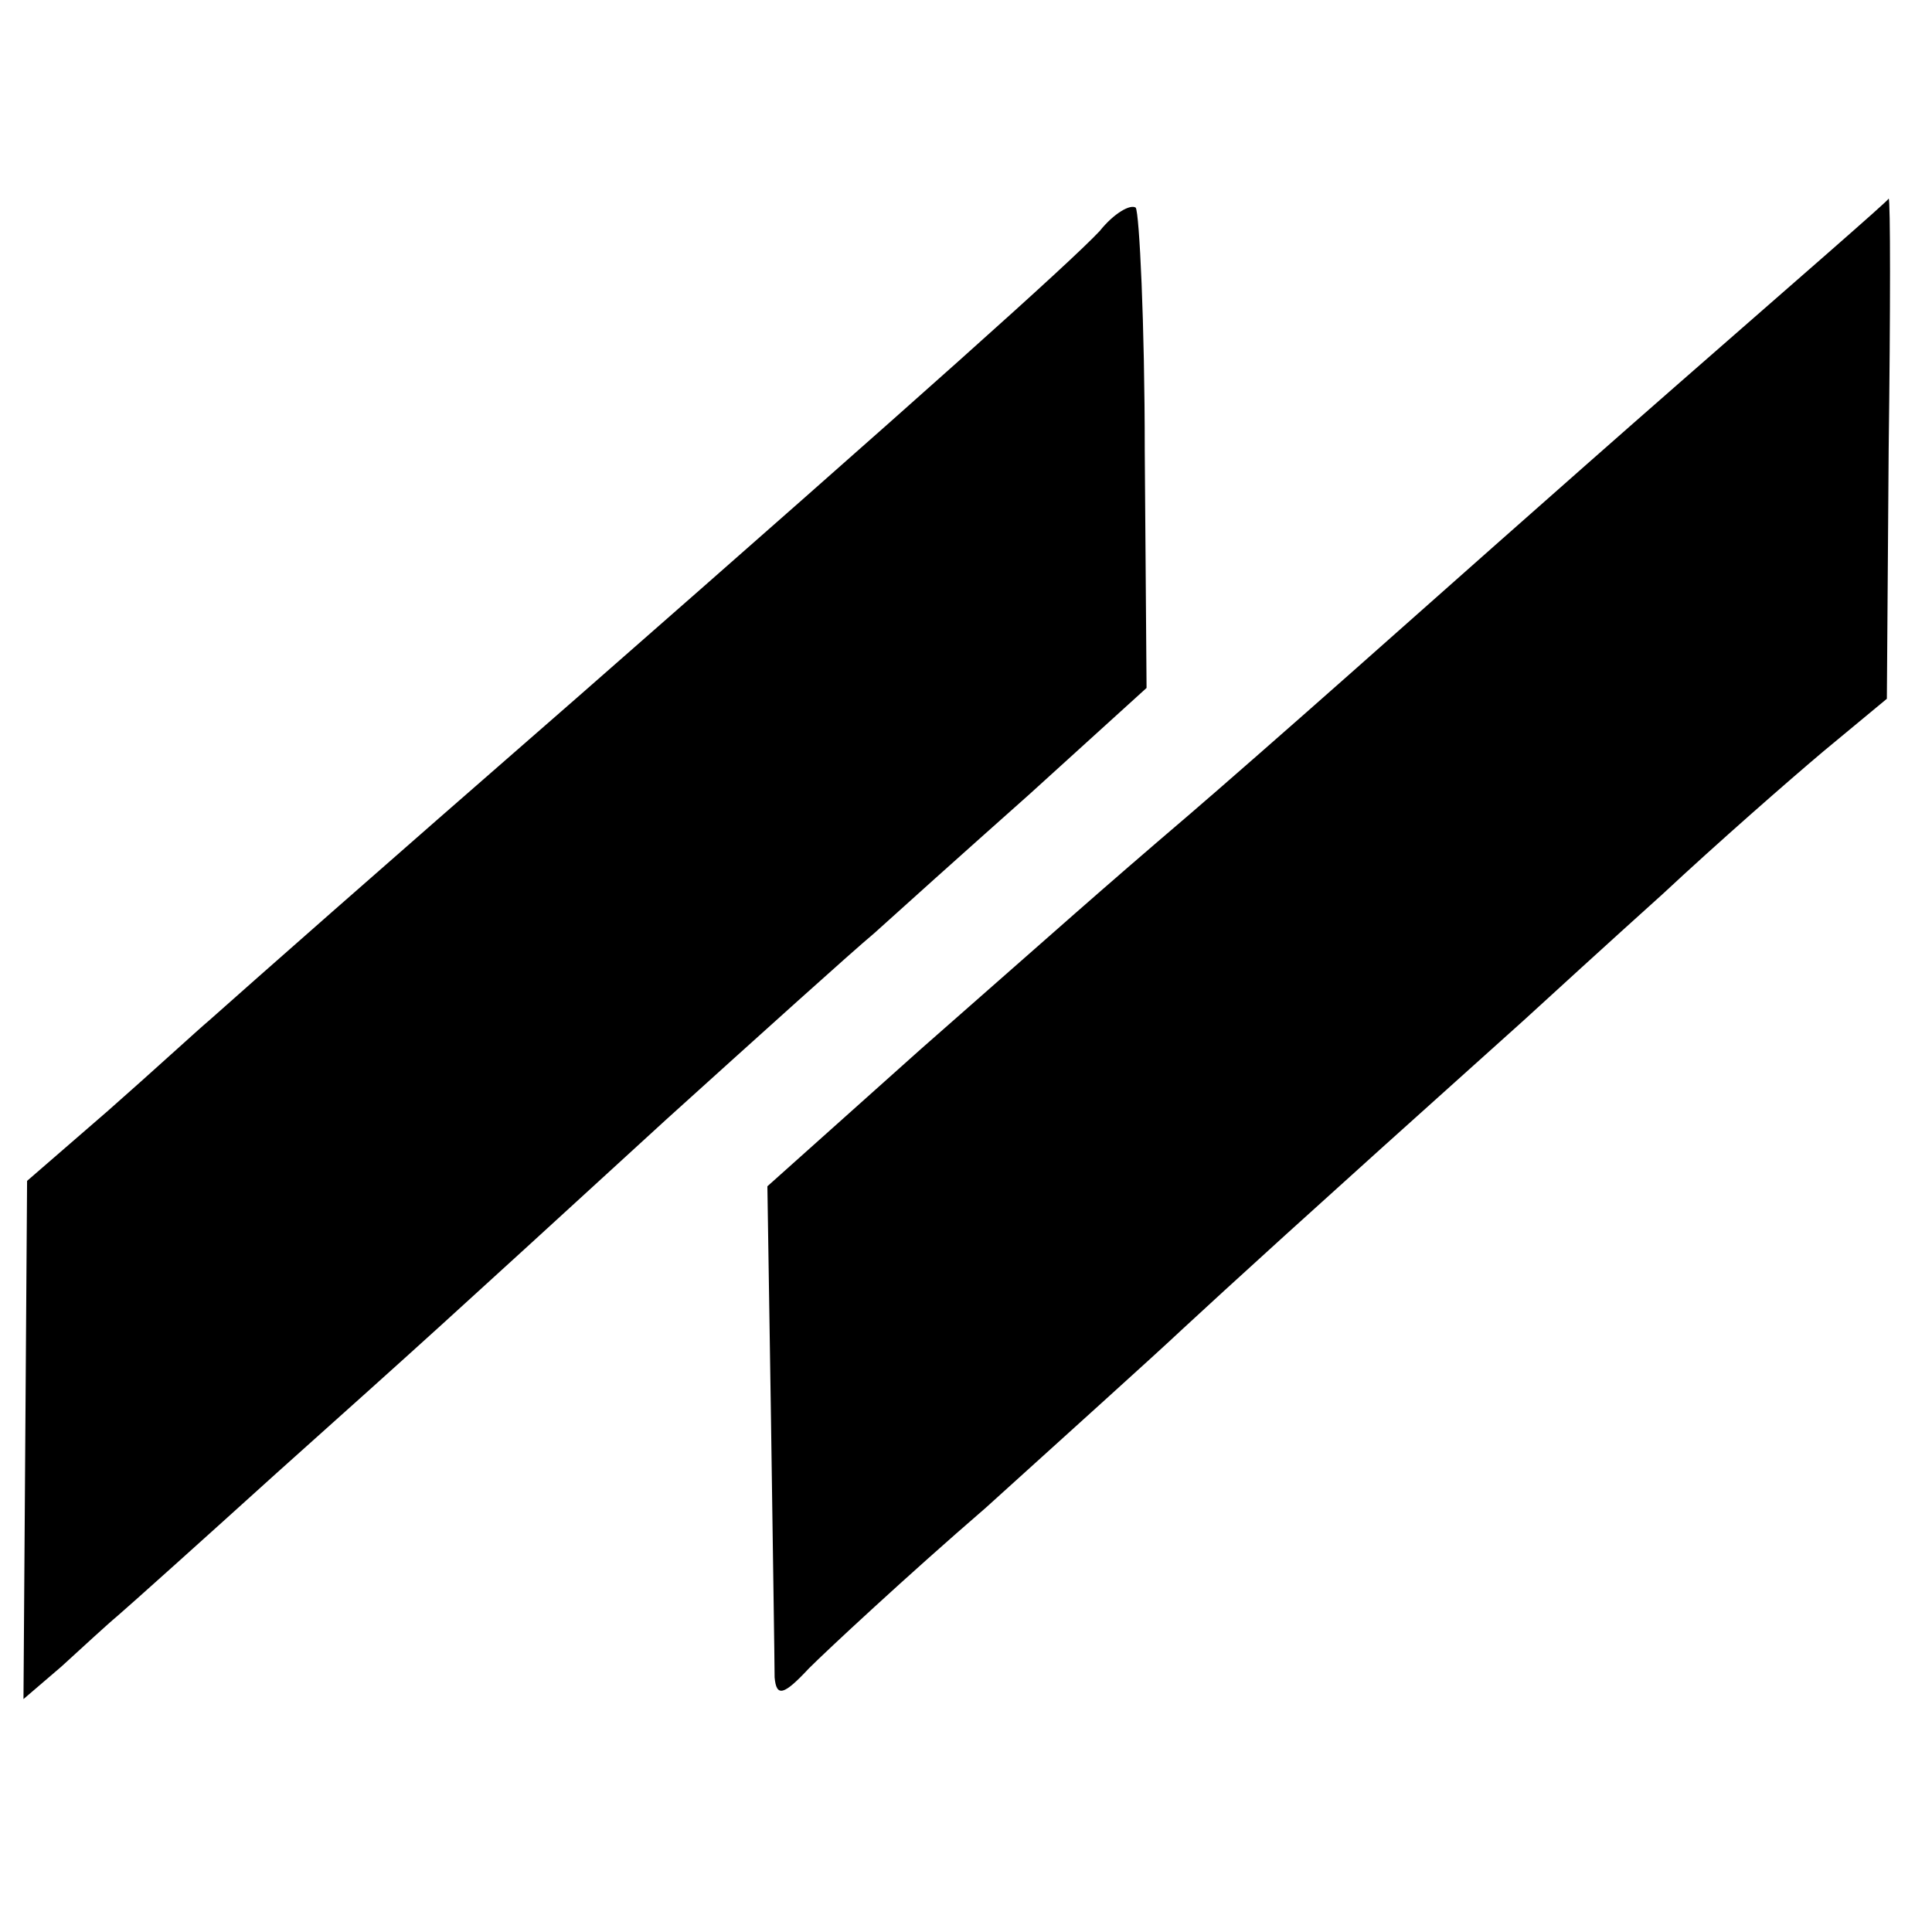
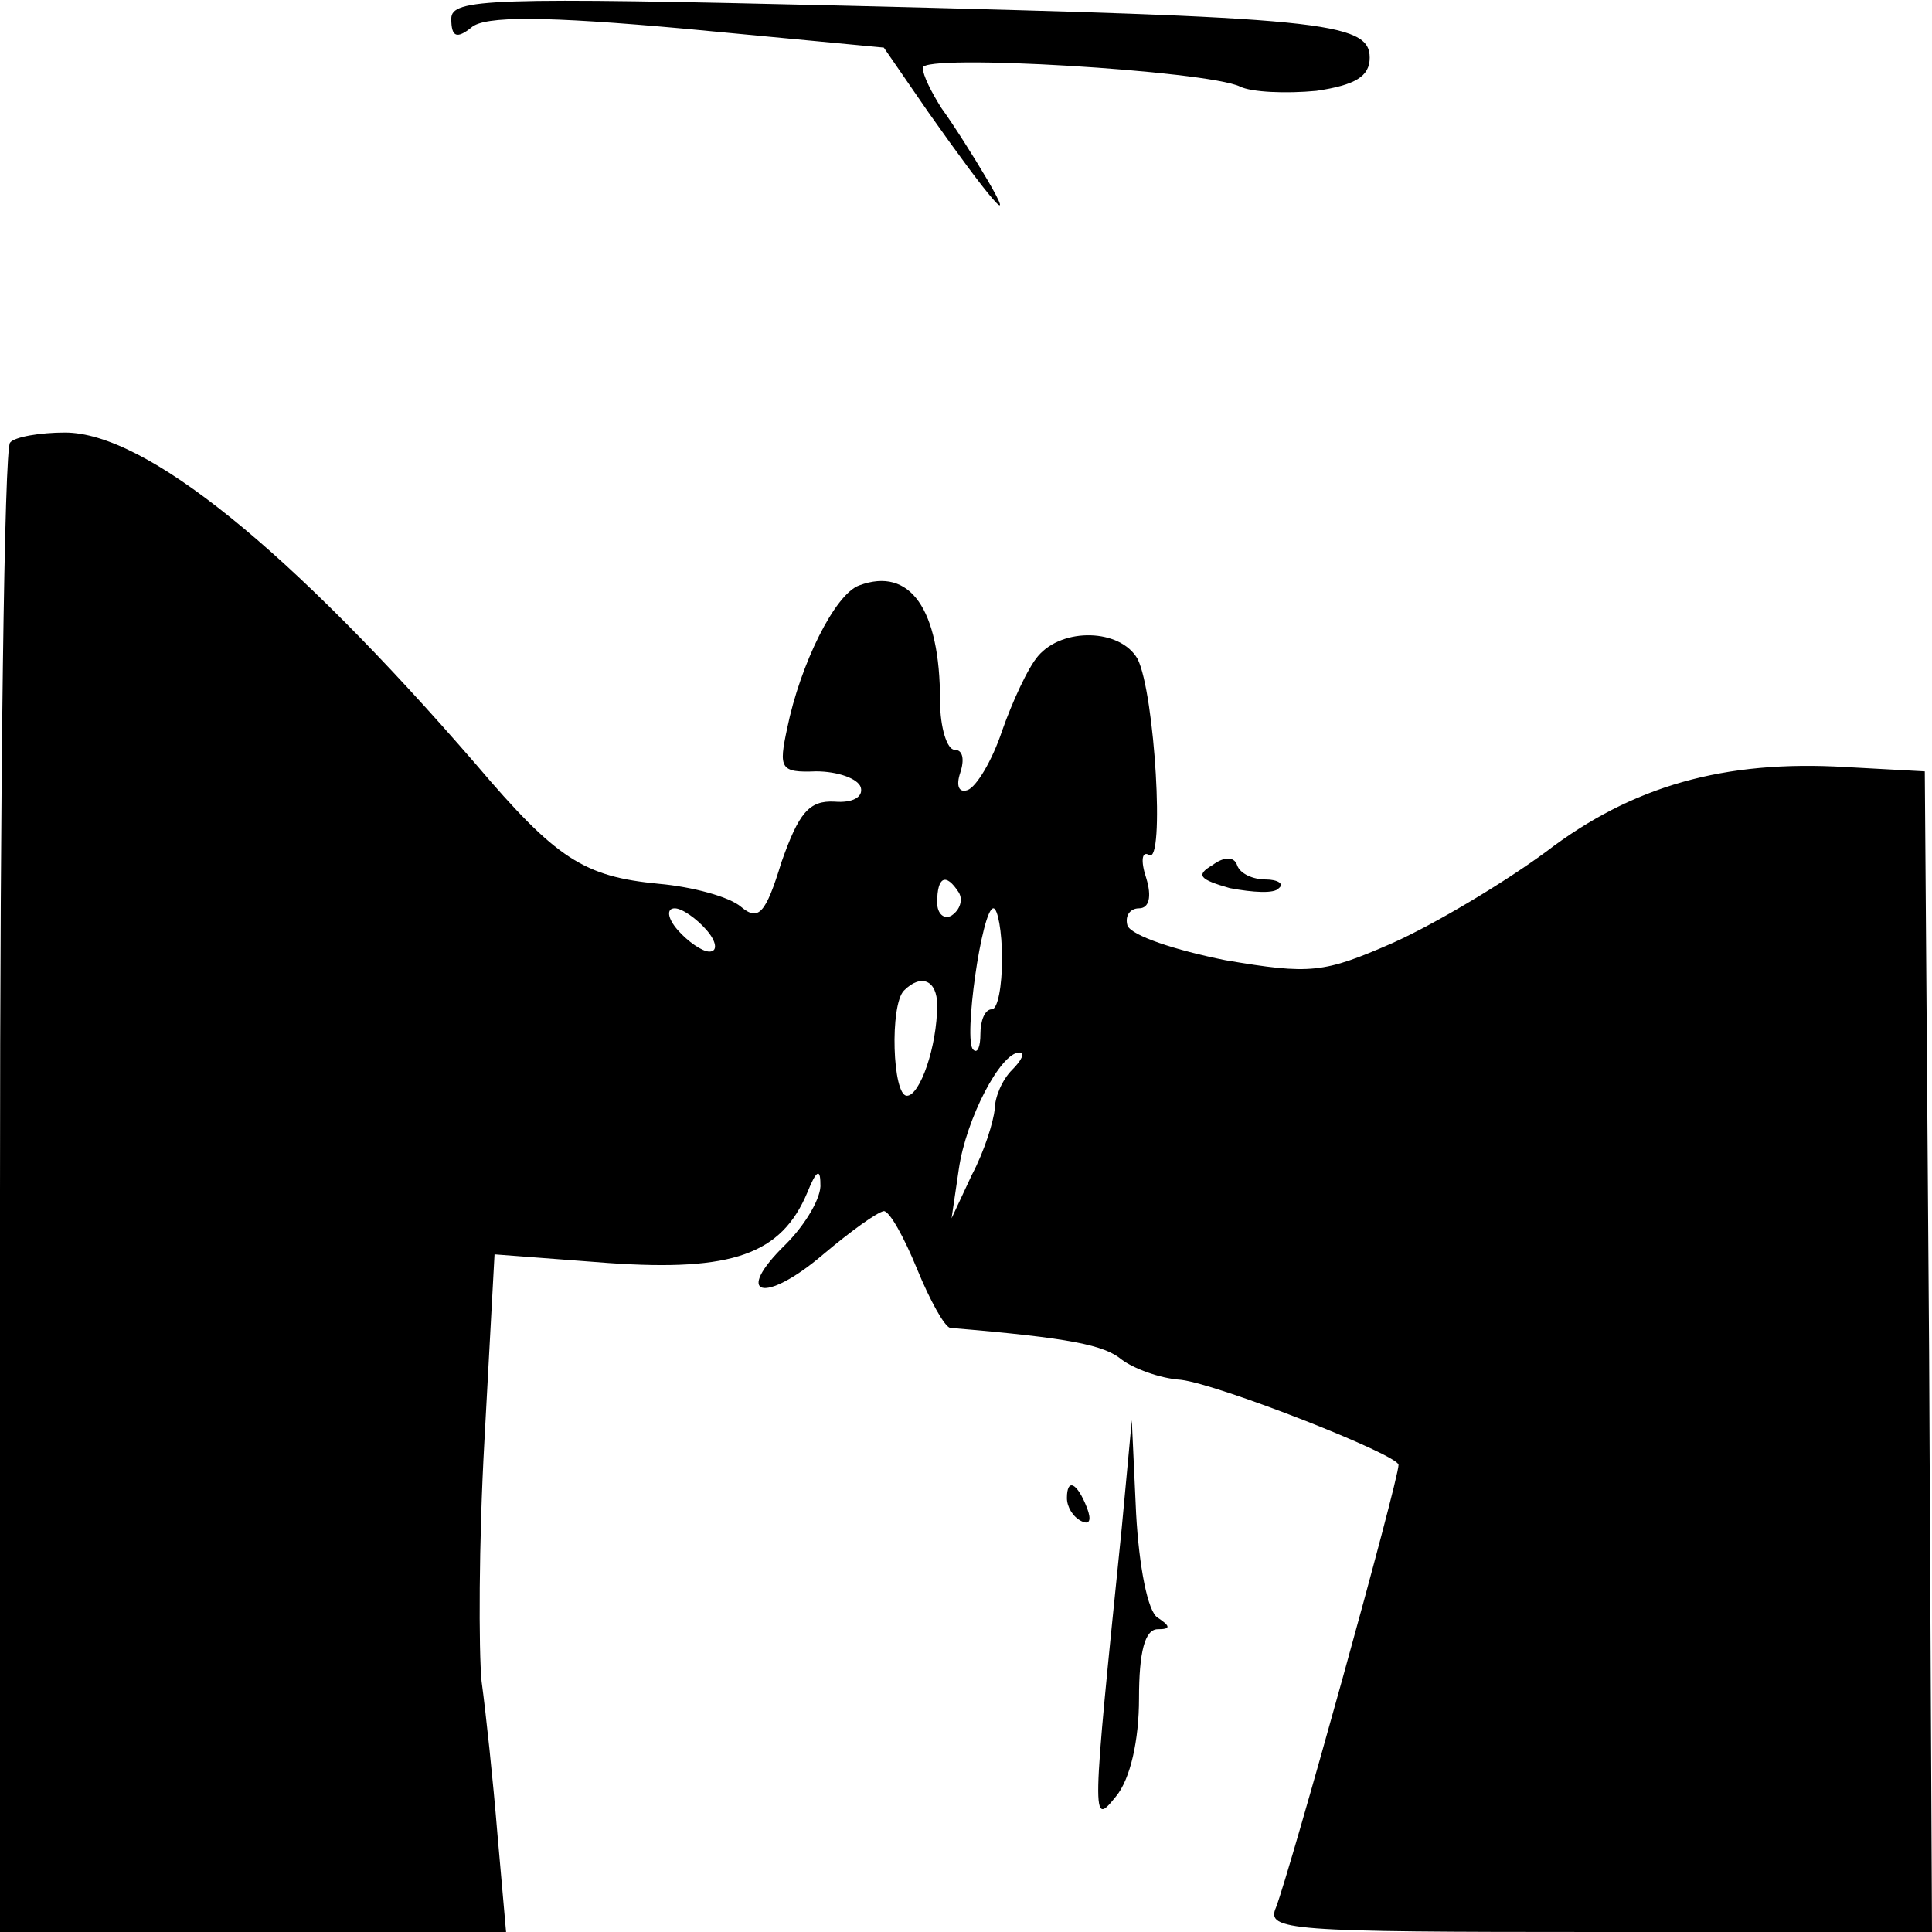
- <svg xmlns="http://www.w3.org/2000/svg" version="1.0" width="107pt" height="107pt" viewBox="0 0 107 107" preserveAspectRatio="xMidYMid meet">
-   <g transform="translate(0,107) scale(0.1,-0.1)" fill="#000000" stroke="none">
-     <path d="M609 942 c-17 -18 -95 -88 -289 -258 -117 -102 -177 -155 -204 -179 -6 -5 -31 -28 -56 -50 l-45 -39 -1 -144 -1 -143 21 18 c11 10 25 23 31 28 7 6 46 41 88 79 86 77 86 77 216 196 52 47 103 93 115 103 11 10 50 45 86 77 l65 59 -1 131 c0 71 -3 132 -5 135 -3 2 -12 -3 -20 -13z" />
-     <path d="M929 857 c-64 -56 -145 -128 -180 -159 -35 -31 -75 -66 -89 -78 -55 -47 -68 -59 -150 -131 l-85 -76 2 -129 c1 -71 2 -135 2 -143 1 -11 5 -10 19 5 10 10 54 51 98 89 43 39 92 83 109 99 26 24 63 58 189 171 12 11 47 43 77 70 30 28 70 63 89 79 l35 29 1 138 c1 77 1 139 0 139 0 -1 -53 -47 -117 -103z" />
+ <svg xmlns="http://www.w3.org/2000/svg" version="1.0" width="134pt" height="134pt" viewBox="0 0 134 134" preserveAspectRatio="xMidYMid meet">
+   <g transform="translate(0,134) scale(0.1,-0.1)" fill="#000000" stroke="none">
+     <path d="M313 1327 c0 -13 4 -14 14 -6 9 8 50 8 149 -1 l137 -13 31 -45 c43 -61 62 -83 41 -47 -10 17 -24 39 -32 50 -7 11 -13 23 -13 28 0 10 197 -2 220 -13 8 -4 32 -5 53 -3 27 4 37 10 37 23 0 25 -34 28 -361 36 -250 6 -276 5 -276 -9z" />
+     <path d="M7 1033 c-4 -3 -7 -237 -7 -520 l0 -513 175 0 176 0 -6 68 c-3 37 -8 84 -11 106 -2 21 -2 96 2 167 l7 129 79 -6 c86 -6 120 6 138 49 6 15 9 17 9 6 1 -9 -10 -28 -24 -42 -37 -36 -15 -42 26 -7 19 16 37 29 42 30 4 0 14 -18 23 -40 9 -22 19 -40 23 -41 84 -7 107 -12 119 -22 8 -6 26 -13 41 -14 26 -3 151 -52 151 -59 0 -11 -75 -281 -85 -307 -7 -16 8 -17 224 -17 l231 0 -2 402 -3 403 -55 3 c-84 5 -148 -13 -208 -59 -30 -22 -77 -50 -106 -63 -48 -21 -57 -22 -116 -12 -35 7 -65 17 -68 24 -2 7 2 12 8 12 7 0 9 8 5 21 -4 12 -3 19 2 16 11 -7 4 112 -8 136 -12 21 -52 22 -69 2 -7 -8 -18 -32 -25 -52 -7 -21 -18 -39 -24 -41 -6 -2 -8 3 -5 12 3 9 2 16 -4 16 -5 0 -10 15 -10 34 0 64 -21 93 -56 80 -17 -6 -41 -55 -50 -99 -6 -28 -5 -31 20 -30 15 0 29 -5 31 -11 2 -7 -6 -11 -18 -10 -18 1 -25 -8 -37 -42 -11 -36 -16 -41 -28 -31 -8 7 -34 14 -57 16 -52 5 -71 17 -127 83 -129 149 -229 230 -285 230 -17 0 -35 -3 -38 -7z m658 -312 c3 -5 1 -12 -5 -16 -5 -3 -10 1 -10 9 0 18 6 21 15 7z m-175 -26 c7 -8 8 -15 2 -15 -5 0 -15 7 -22 15 -7 8 -8 15 -2 15 5 0 15 -7 22 -15z m205 -20 c0 -19 -3 -35 -7 -35 -5 0 -8 -8 -8 -17 0 -9 -2 -14 -5 -11 -7 6 6 98 14 98 3 0 6 -16 6 -35z m-45 -32 c0 -29 -12 -63 -21 -63 -10 0 -12 63 -2 73 12 12 23 7 23 -10z m52 -45 c-7 -7 -12 -19 -12 -27 -1 -9 -7 -29 -16 -46 l-14 -30 5 34 c5 35 29 81 42 81 4 0 2 -5 -5 -12z" />
+     <path d="M841 740 c-12 -7 -9 -10 12 -16 16 -3 31 -4 34 0 4 3 -1 6 -9 6 -9 0 -18 4 -20 10 -2 6 -9 6 -17 0z" />
+     <path d="M778 280 c-21 -206 -21 -207 -4 -186 10 12 16 39 16 68 0 32 4 48 13 48 9 0 9 2 0 8 -7 4 -13 36 -15 72 l-3 65 -7 -75z" />
+     <path d="M740 301 c0 -6 4 -13 10 -16 6 -3 7 1 4 9 -7 18 -14 21 -14 7z" />
  </g>
</svg>
